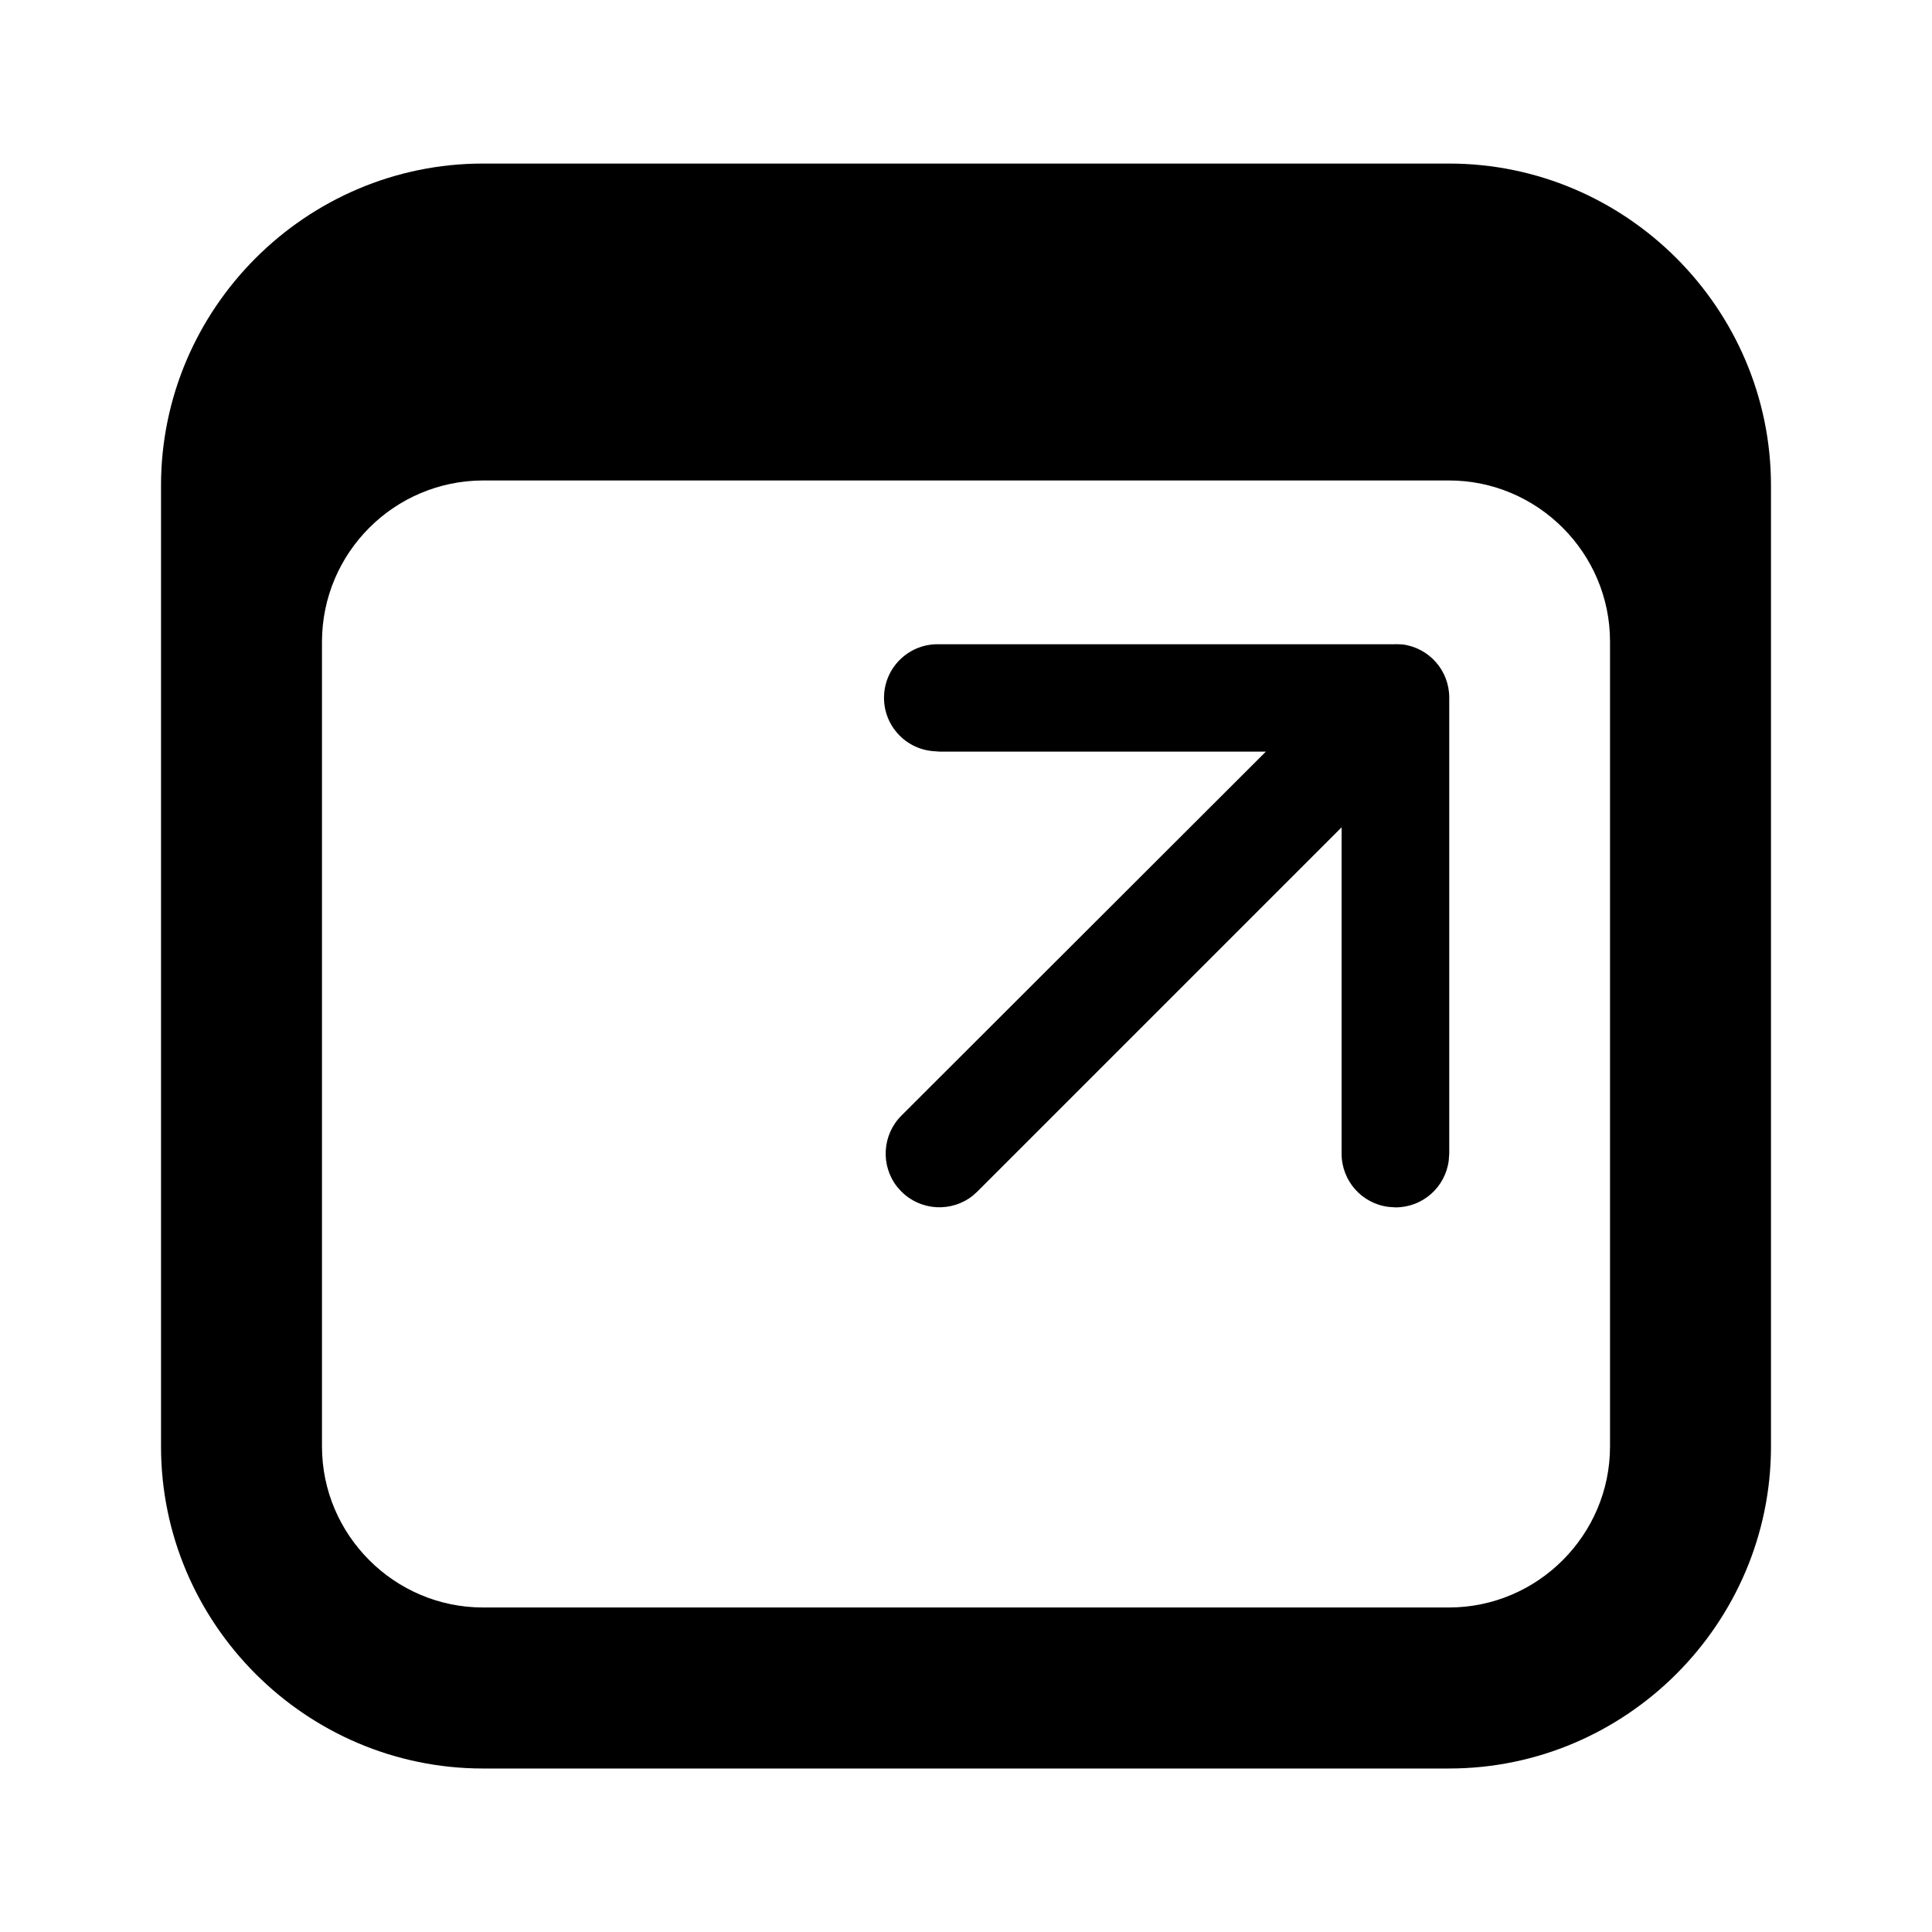
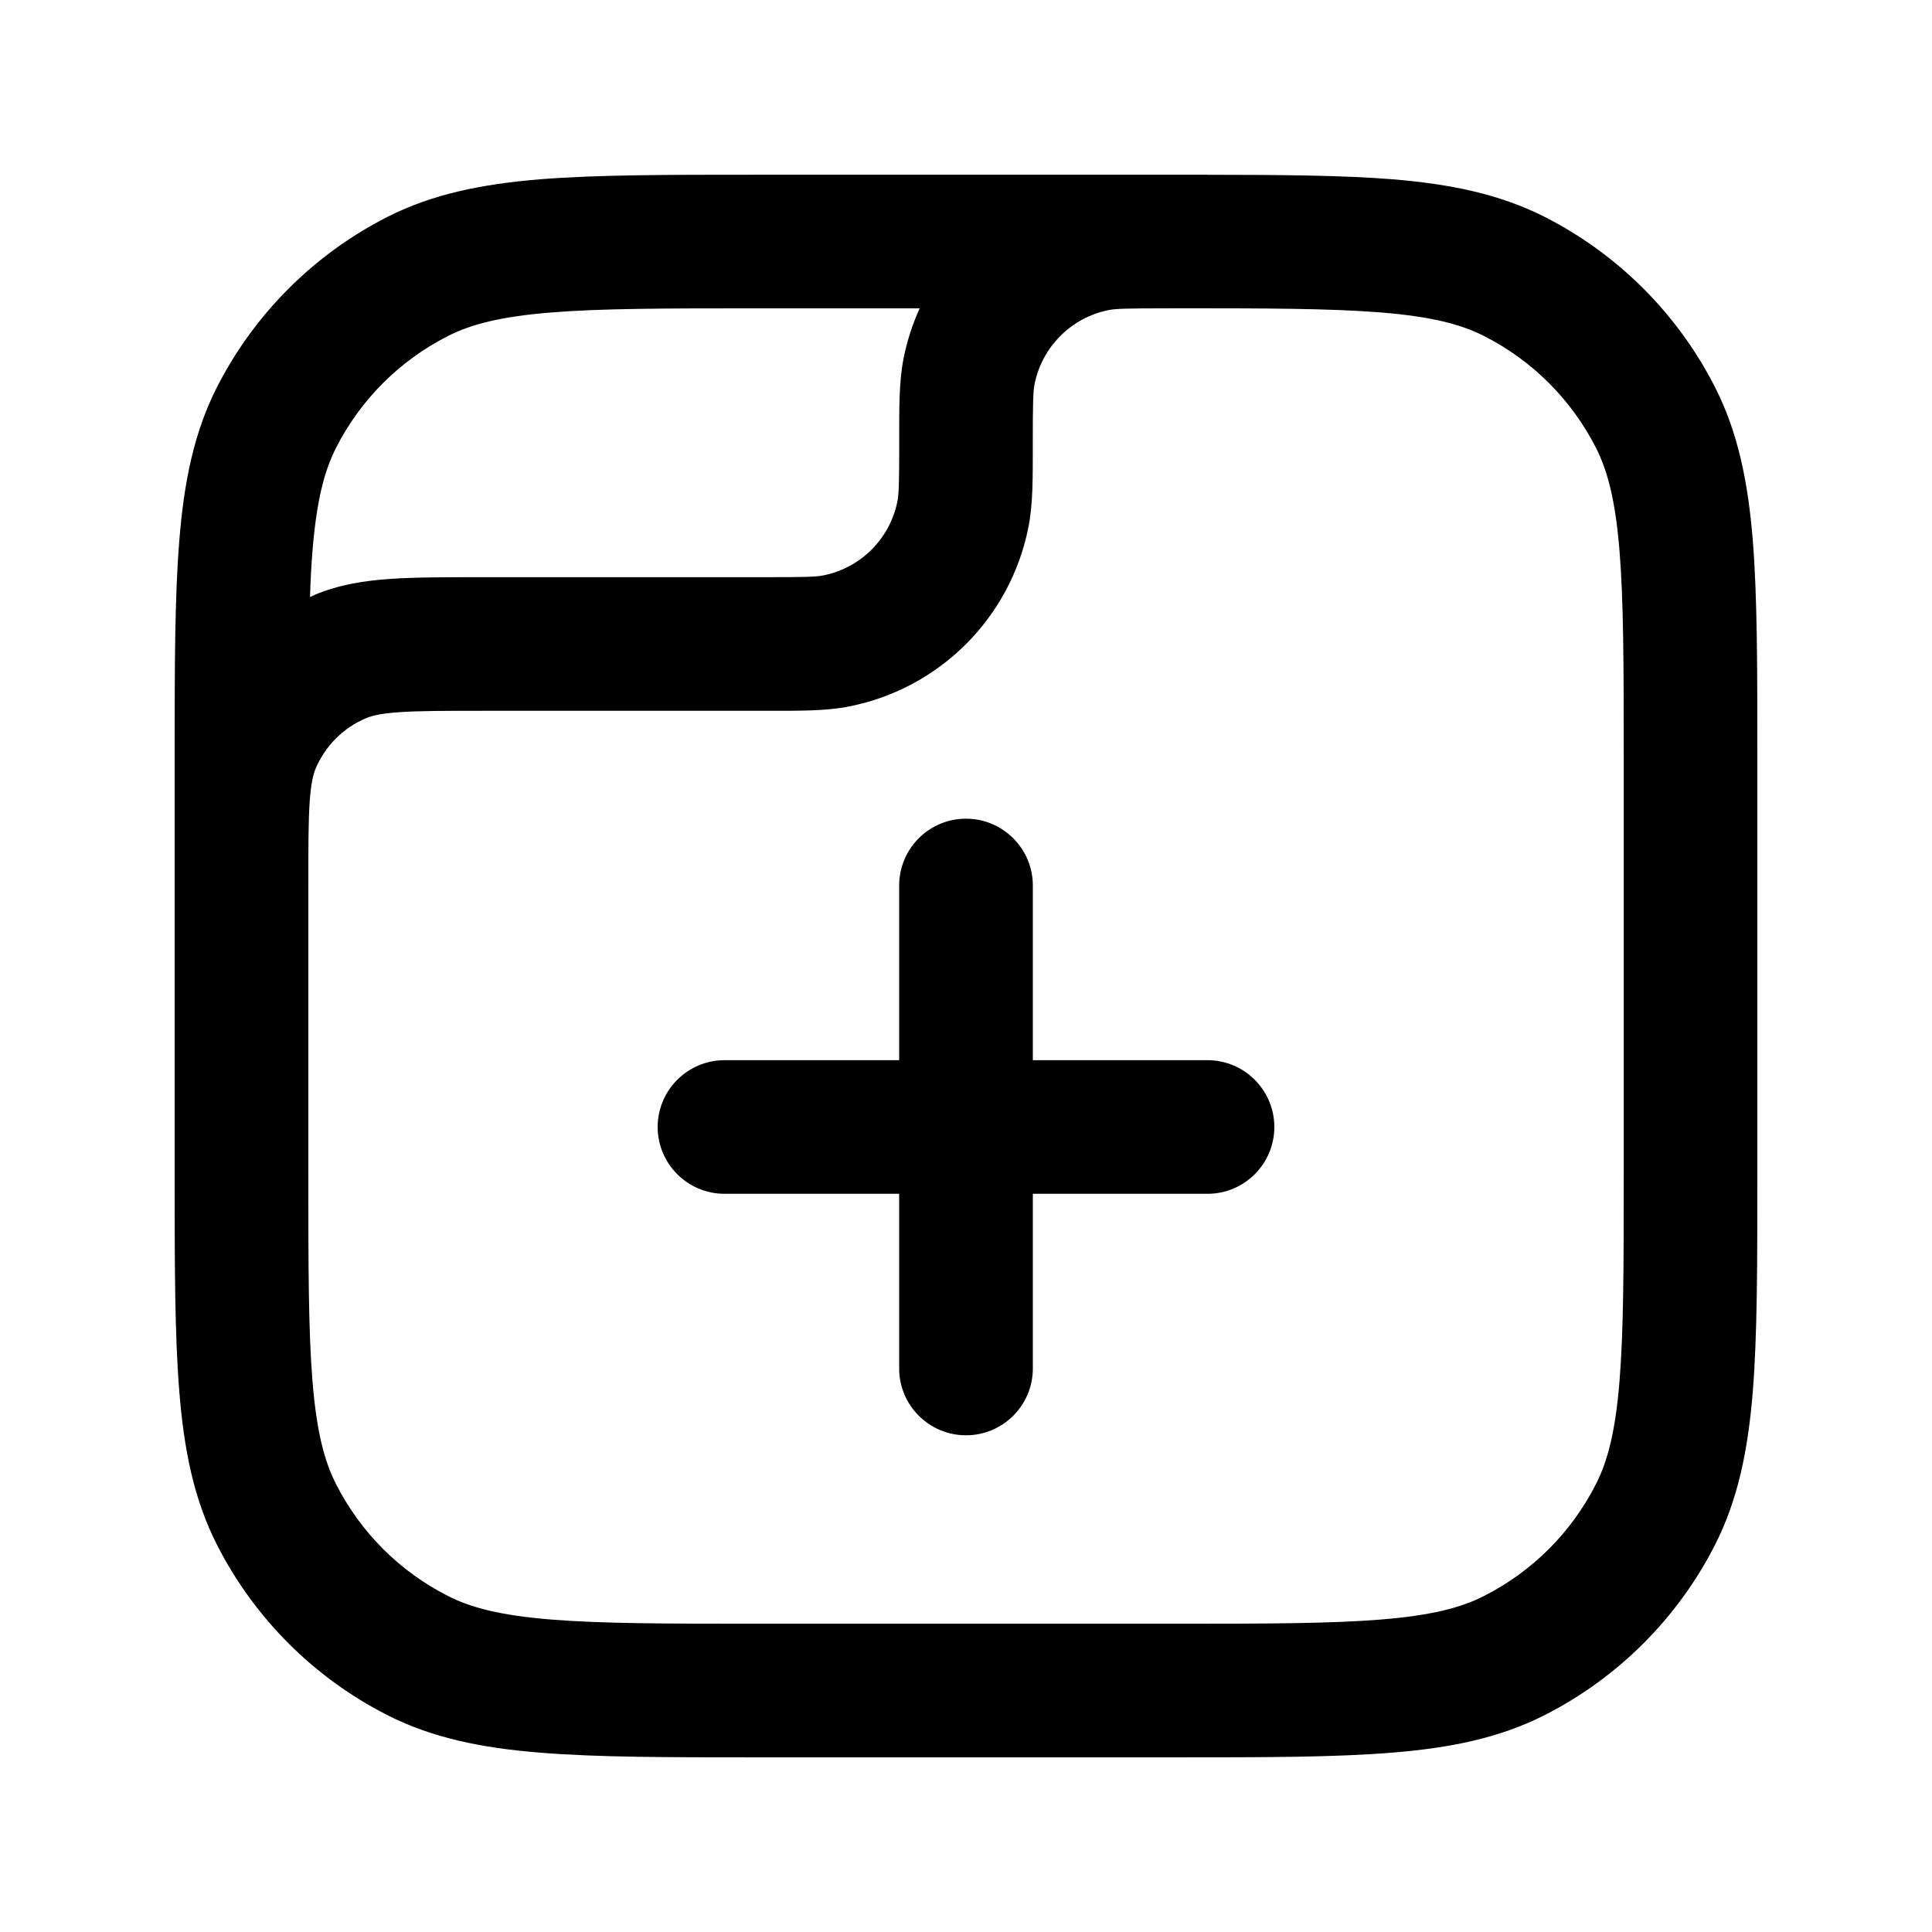
<svg xmlns="http://www.w3.org/2000/svg" width="32" height="32">
-   <path d="M24 29.292H8c-2.933 0-5.333-2.4-5.333-5.333V8.042c0-2.933 2.4-5.333 5.333-5.333h16c2.933 0 5.333 2.4 5.333 5.333v15.917c0 2.933-2.4 5.333-5.333 5.333zM8 7.958a2.675 2.675 0 0 0-2.667 2.667v13.333c0 1.467 1.2 2.667 2.667 2.667h16c1.467 0 2.667-1.2 2.667-2.667V10.625c0-1.467-1.2-2.667-2.667-2.667H8z" />
-   <path d="M23.108 10.671h-7.55a.887.887 0 0 0-.108 1.77l.113.008h5.404l-6.037 6.029a.891.891 0 0 0-.071 1.179l.071.079a.891.891 0 0 0 1.179.071l.079-.071 6.033-6.033v5.404c0 .454.337.829.779.883l.113.008a.887.887 0 0 0 .883-.779l.008-.113v-7.55a.887.887 0 0 0-.779-.883l-.117-.004z" />
+   <path d="M20 2.895c1.228.001 2.232.008 3.06.074.957.079 1.777.243 2.53.626 1.211.617 2.198 1.604 2.815 2.816.383.752.547 1.572.626 2.529.076.945.076 2.119.076 3.593v6.934c0 1.474 0 2.648-.076 3.593-.079.957-.243 1.777-.626 2.53-.617 1.211-1.604 2.198-2.816 2.815-.752.383-1.572.547-2.529.624-.945.078-2.119.078-3.593.078h-6.934c-1.474 0-2.648 0-3.593-.078-.957-.077-1.777-.241-2.53-.624-1.211-.617-2.198-1.604-2.815-2.816-.383-.752-.547-1.572-.624-2.529-.078-.945-.078-2.119-.078-3.593v-6.934c0-1.474 0-2.648.078-3.593.077-.957.241-1.777.624-2.53C4.212 5.2 5.199 4.213 6.41 3.596c.752-.383 1.572-.547 2.529-.626.945-.076 2.119-.076 3.593-.076H20zm-.667 2.212c-.672 0-.848.005-.972.029-.617.124-1.101.608-1.225 1.225-.024.124-.03.3-.03.972 0 .567.006 1.011-.073 1.403-.297 1.496-1.468 2.667-2.964 2.964-.392.079-.836.073-1.402.073H8c-.636 0-1.059 0-1.384.023-.315.021-.457.06-.545.096-.383.159-.687.463-.846.845-.036.087-.074.231-.096.546-.022.325-.022.748-.022 1.384v4.8c0 1.51.001 2.578.069 3.412.067.821.193 1.318.392 1.706.405.796 1.05 1.442 1.847 1.847.388.199.885.325 1.706.392.834.068 1.902.07 3.412.07h6.934c1.51 0 2.578-.002 3.412-.07.821-.067 1.318-.193 1.706-.392.796-.405 1.442-1.05 1.847-1.847.199-.388.325-.885.392-1.706.068-.834.07-1.902.07-3.412v-6.934c0-1.51-.002-2.578-.07-3.412-.067-.821-.193-1.318-.392-1.708-.405-.794-1.05-1.44-1.847-1.845-.388-.199-.885-.325-1.706-.392-.834-.068-1.902-.07-3.412-.07zM16 13.56c.61 0 1.107.496 1.107 1.107v2.893H20c.61 0 1.107.496 1.107 1.107 0 .61-.496 1.106-1.107 1.106h-2.893v2.894c0 .61-.496 1.106-1.107 1.106-.61 0-1.107-.496-1.107-1.106v-2.894H12c-.61 0-1.107-.496-1.107-1.106S11.39 17.56 12 17.56h2.893v-2.893c0-.611.496-1.107 1.107-1.107m-3.467-8.453c-1.51 0-2.578.001-3.412.069-.821.067-1.318.193-1.706.392-.796.405-1.442 1.05-1.847 1.845-.199.39-.325.887-.392 1.708q-.029.353-.041.768.043-.021.088-.041c.402-.167.814-.23 1.244-.26.417-.028.928-.028 1.533-.028h4.667c.672 0 .848-.005.972-.03.617-.123 1.101-.607 1.225-1.226.024-.123.03-.299.03-.97 0-.567-.006-1.011.073-1.403q.087-.433.266-.824z" />
</svg>
